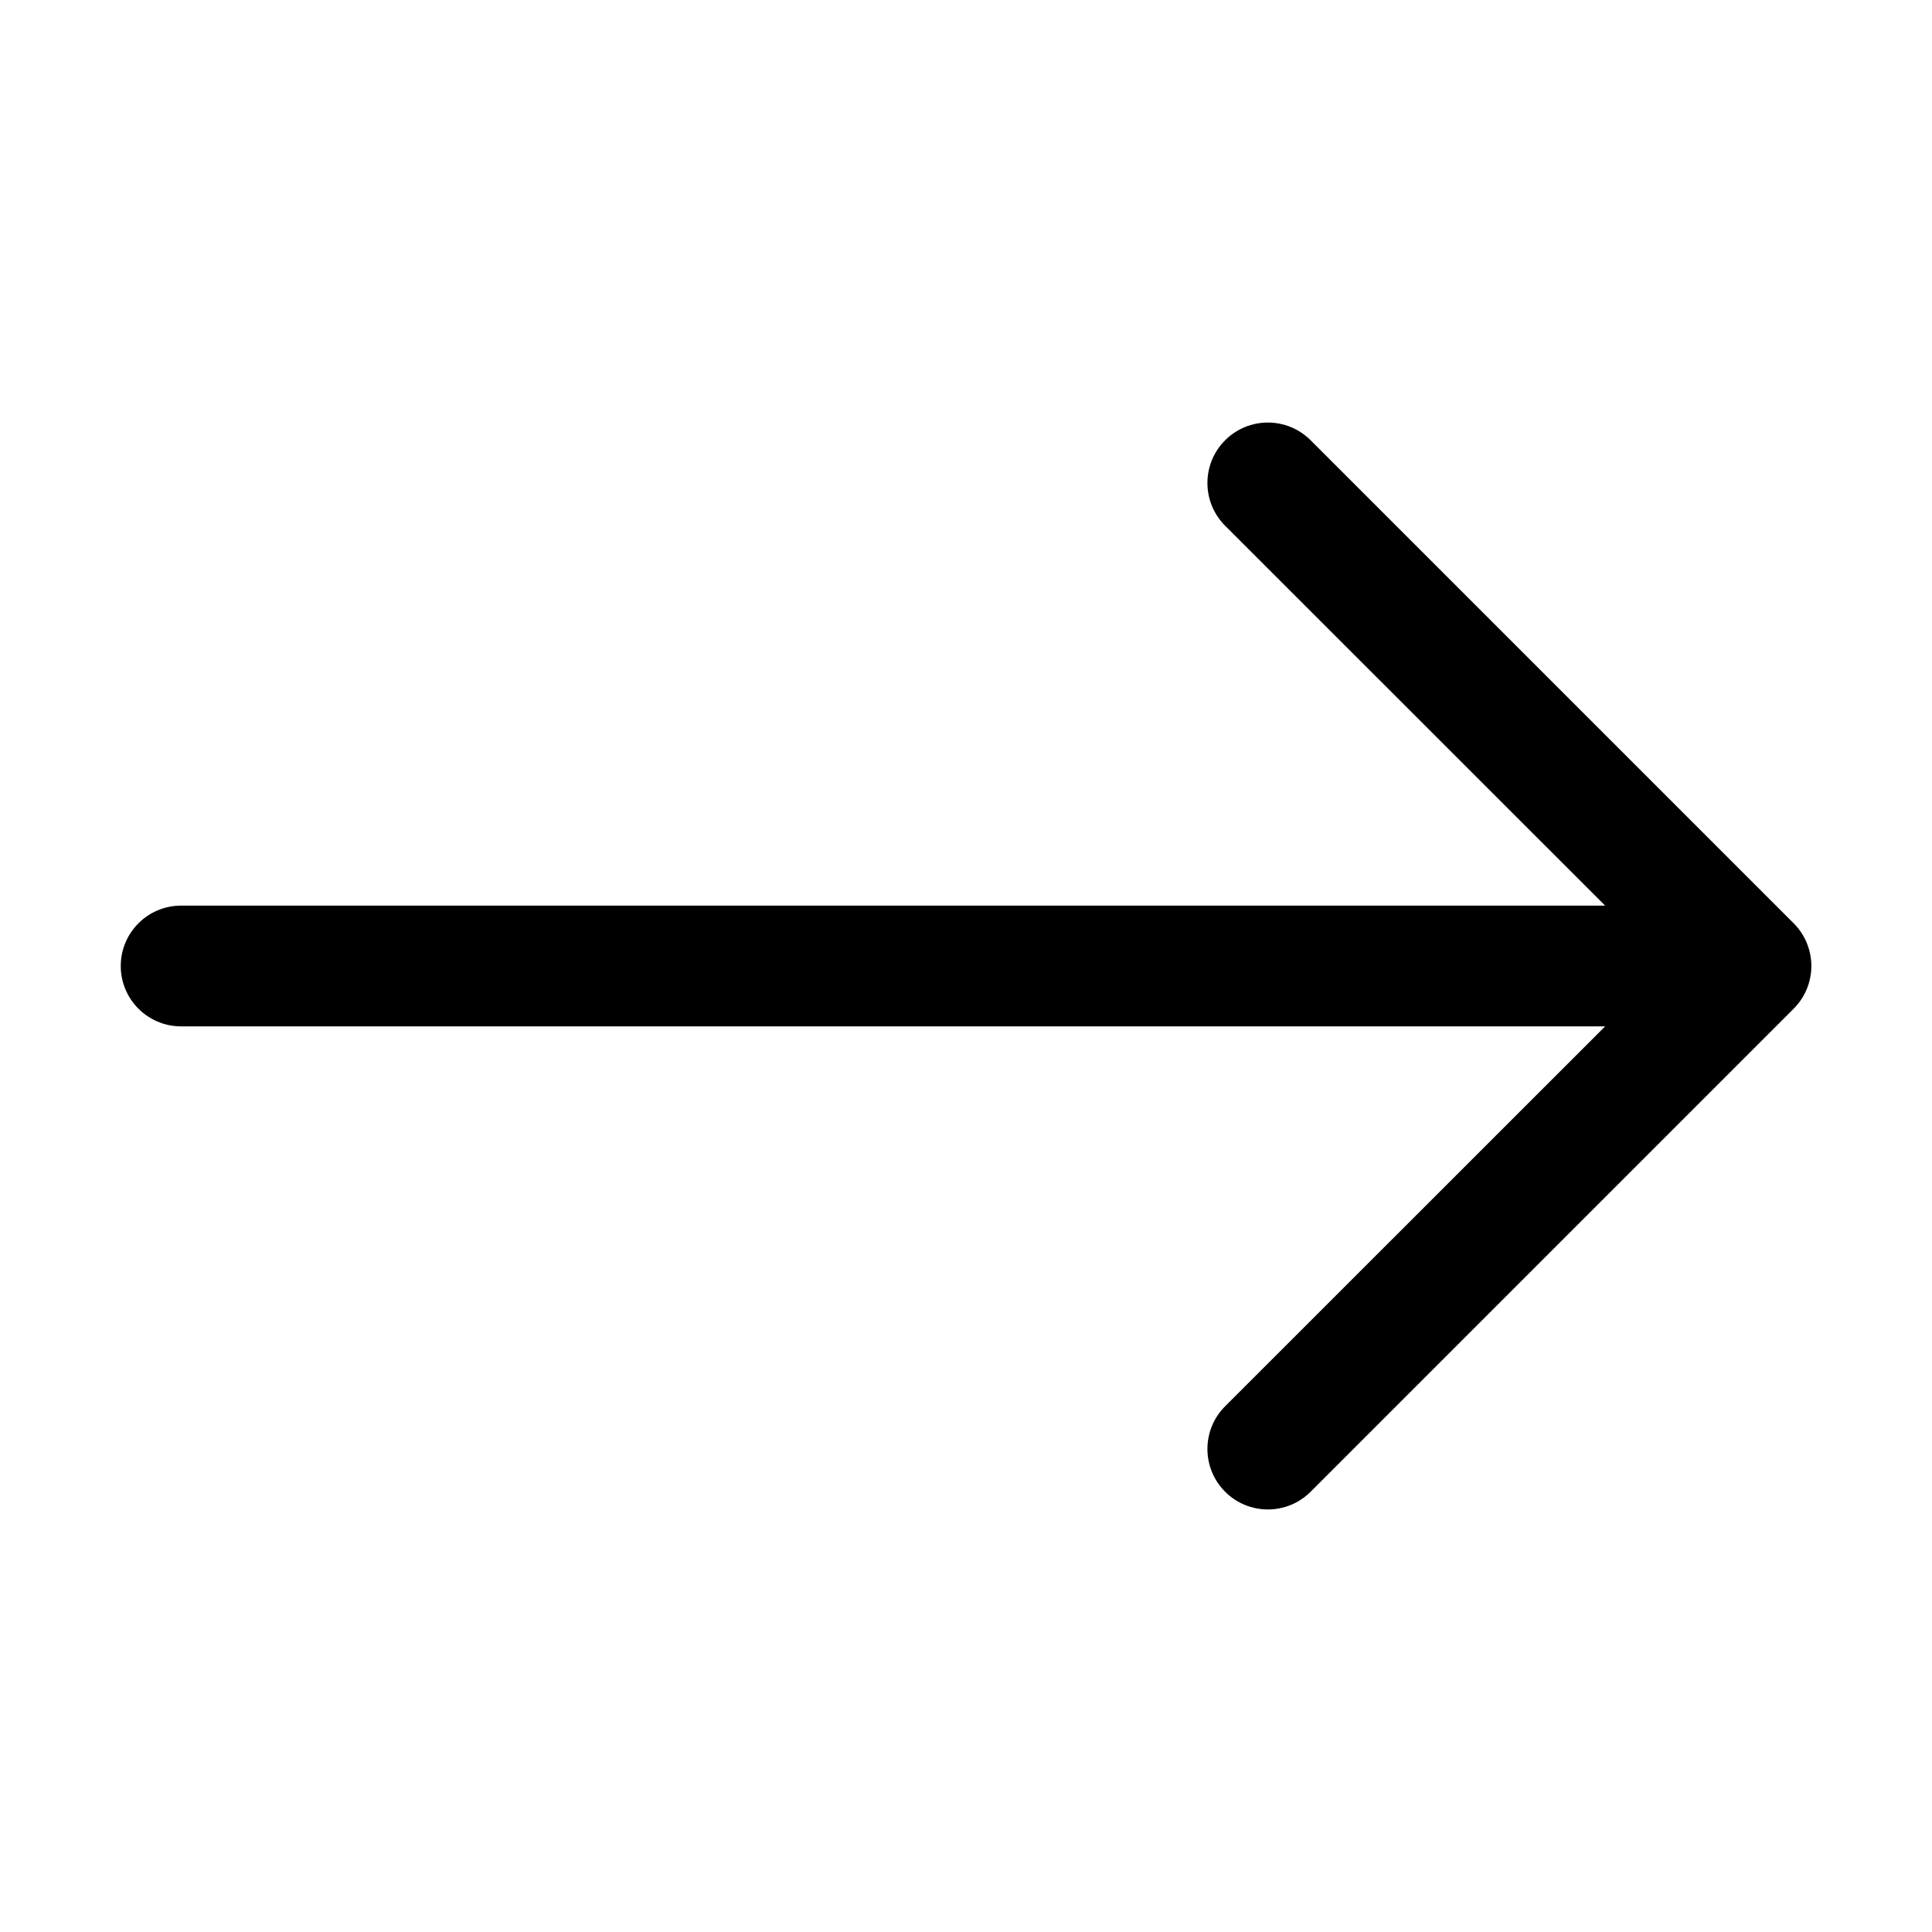
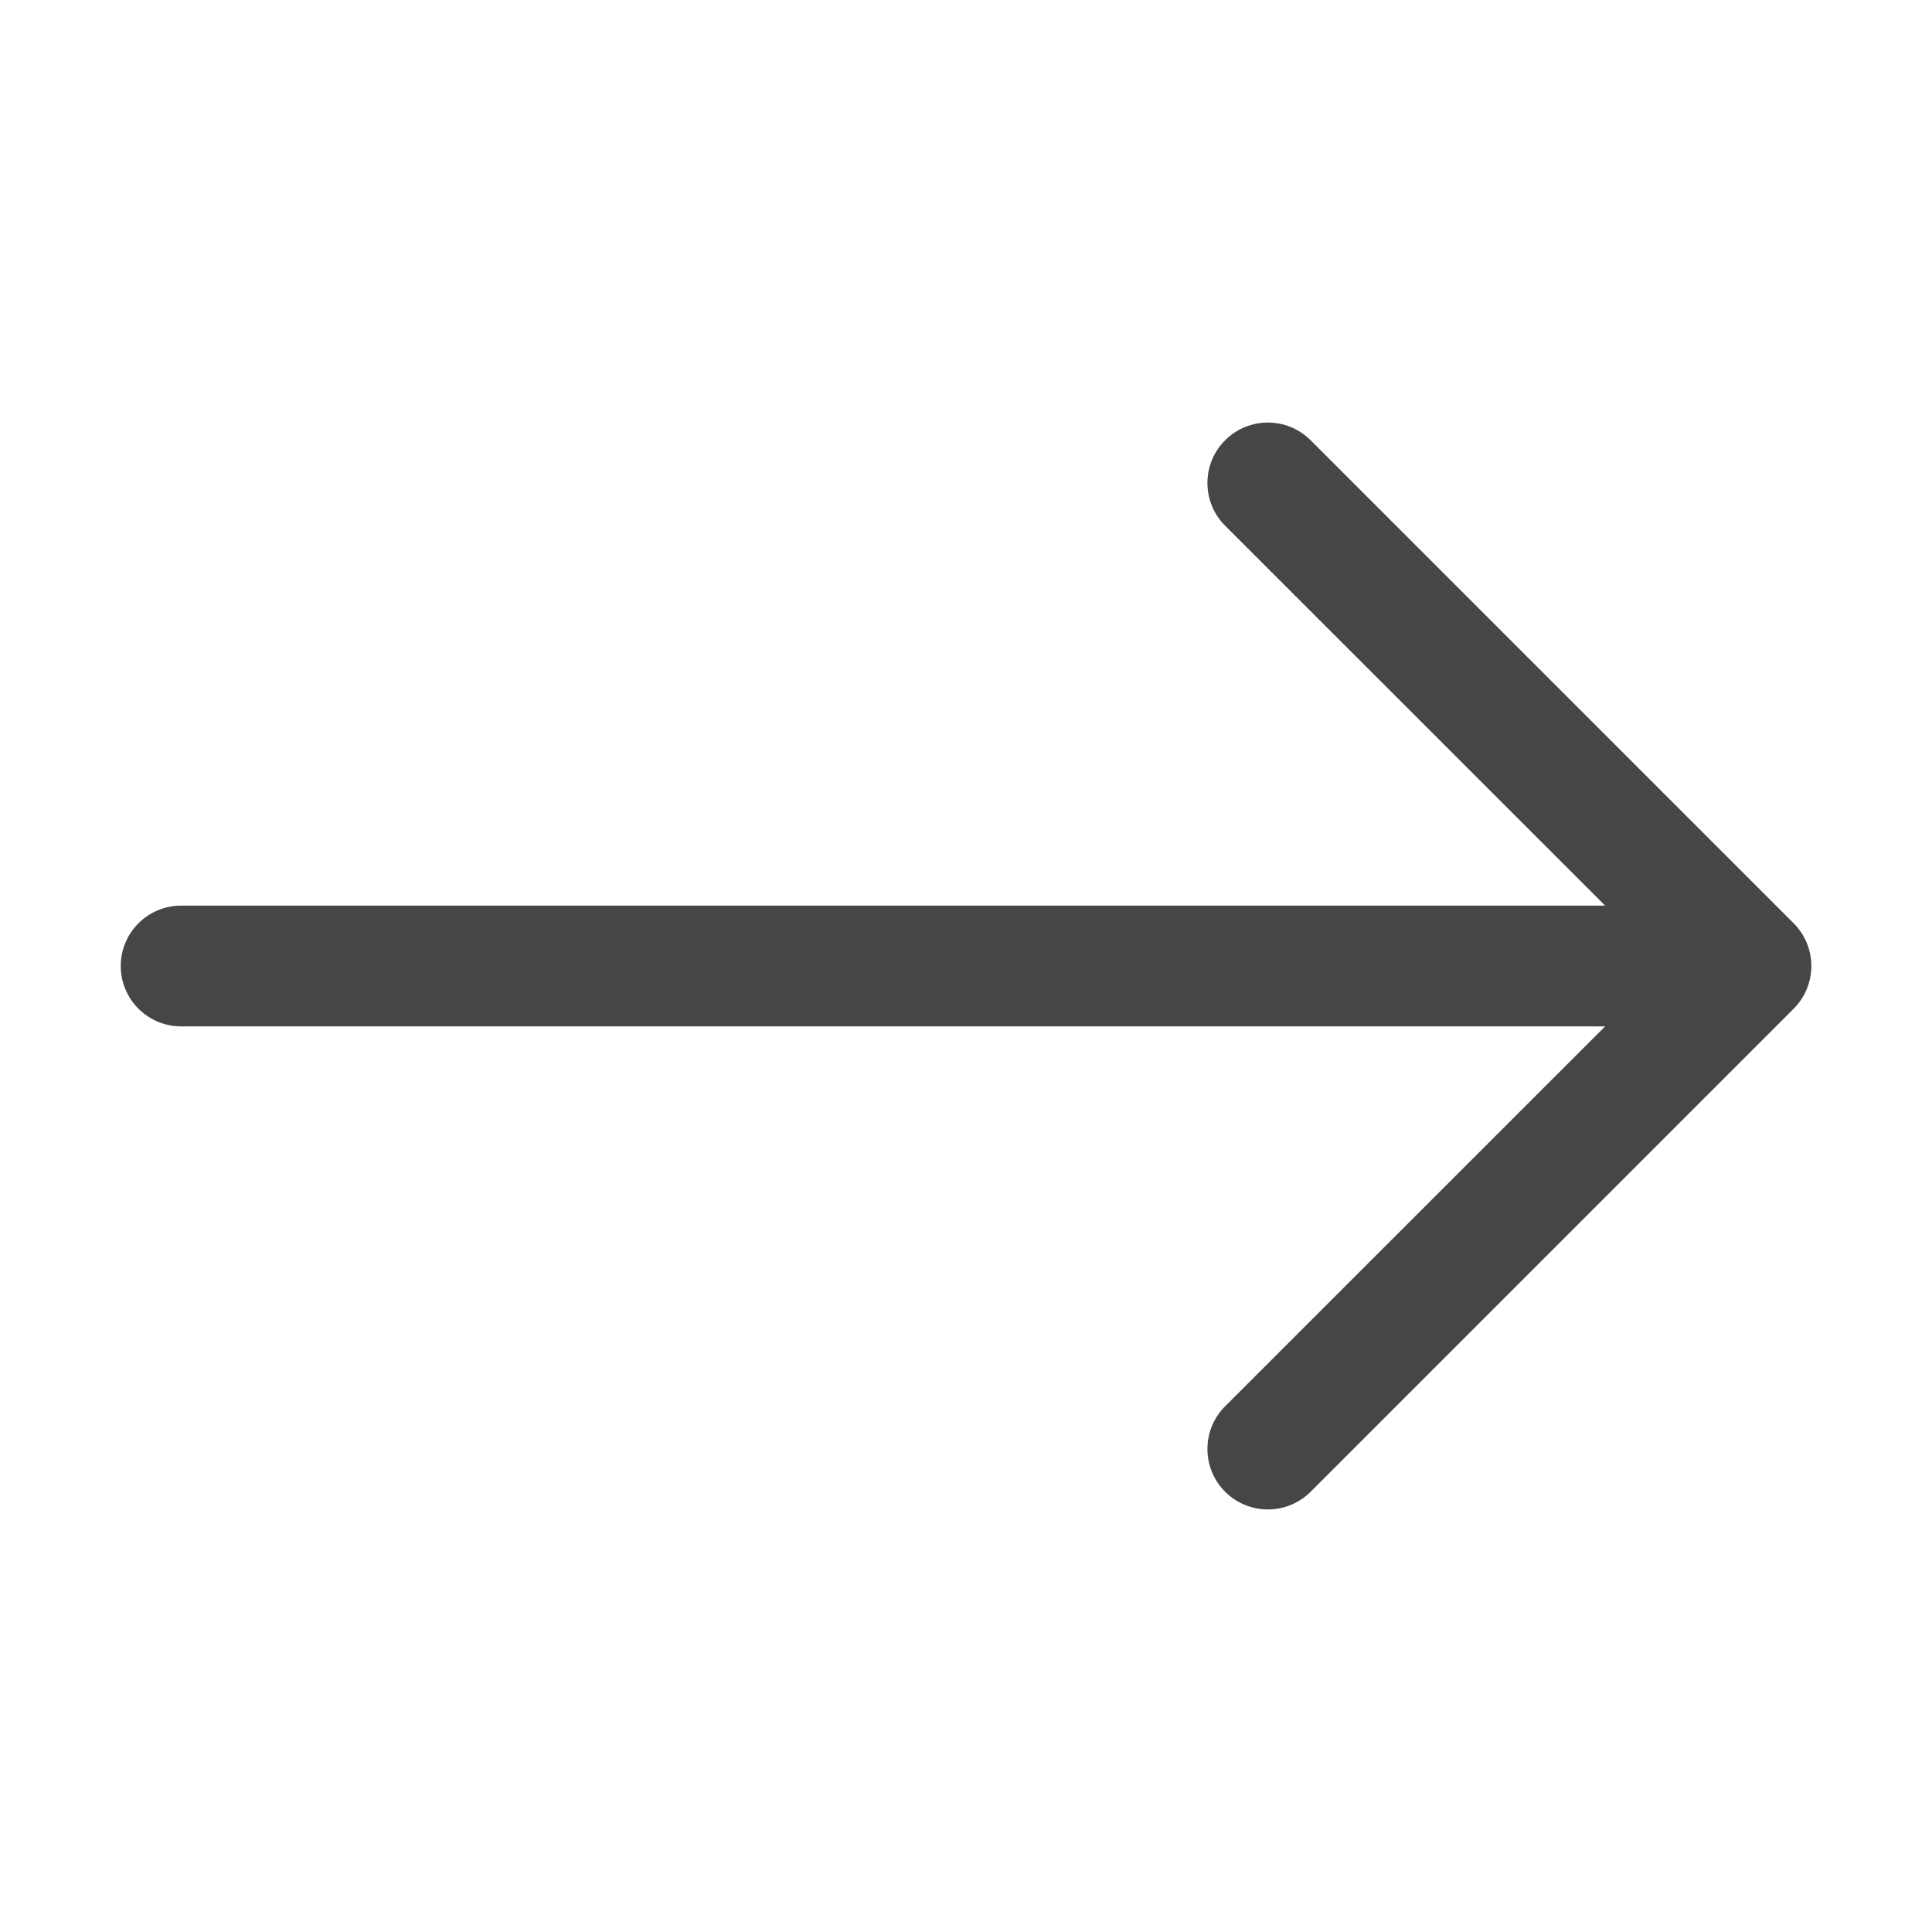
- <svg xmlns="http://www.w3.org/2000/svg" width="1em" height="1em" viewBox="0 0 16 16" class="bi bi-arrow-right" fill="currentColor">
+ <svg xmlns="http://www.w3.org/2000/svg" width="1em" height="1em" viewBox="0 0 16 16" class="bi bi-arrow-right" fill="#464646">
  <path fill-rule="evenodd" d="M1 8a.5.5 0 0 1 .5-.5h11.793l-3.147-3.146a.5.5 0 0 1 .708-.708l4 4a.5.5 0 0 1 0 .708l-4 4a.5.5 0 0 1-.708-.708L13.293 8.5H1.5A.5.5 0 0 1 1 8z" />
</svg>
